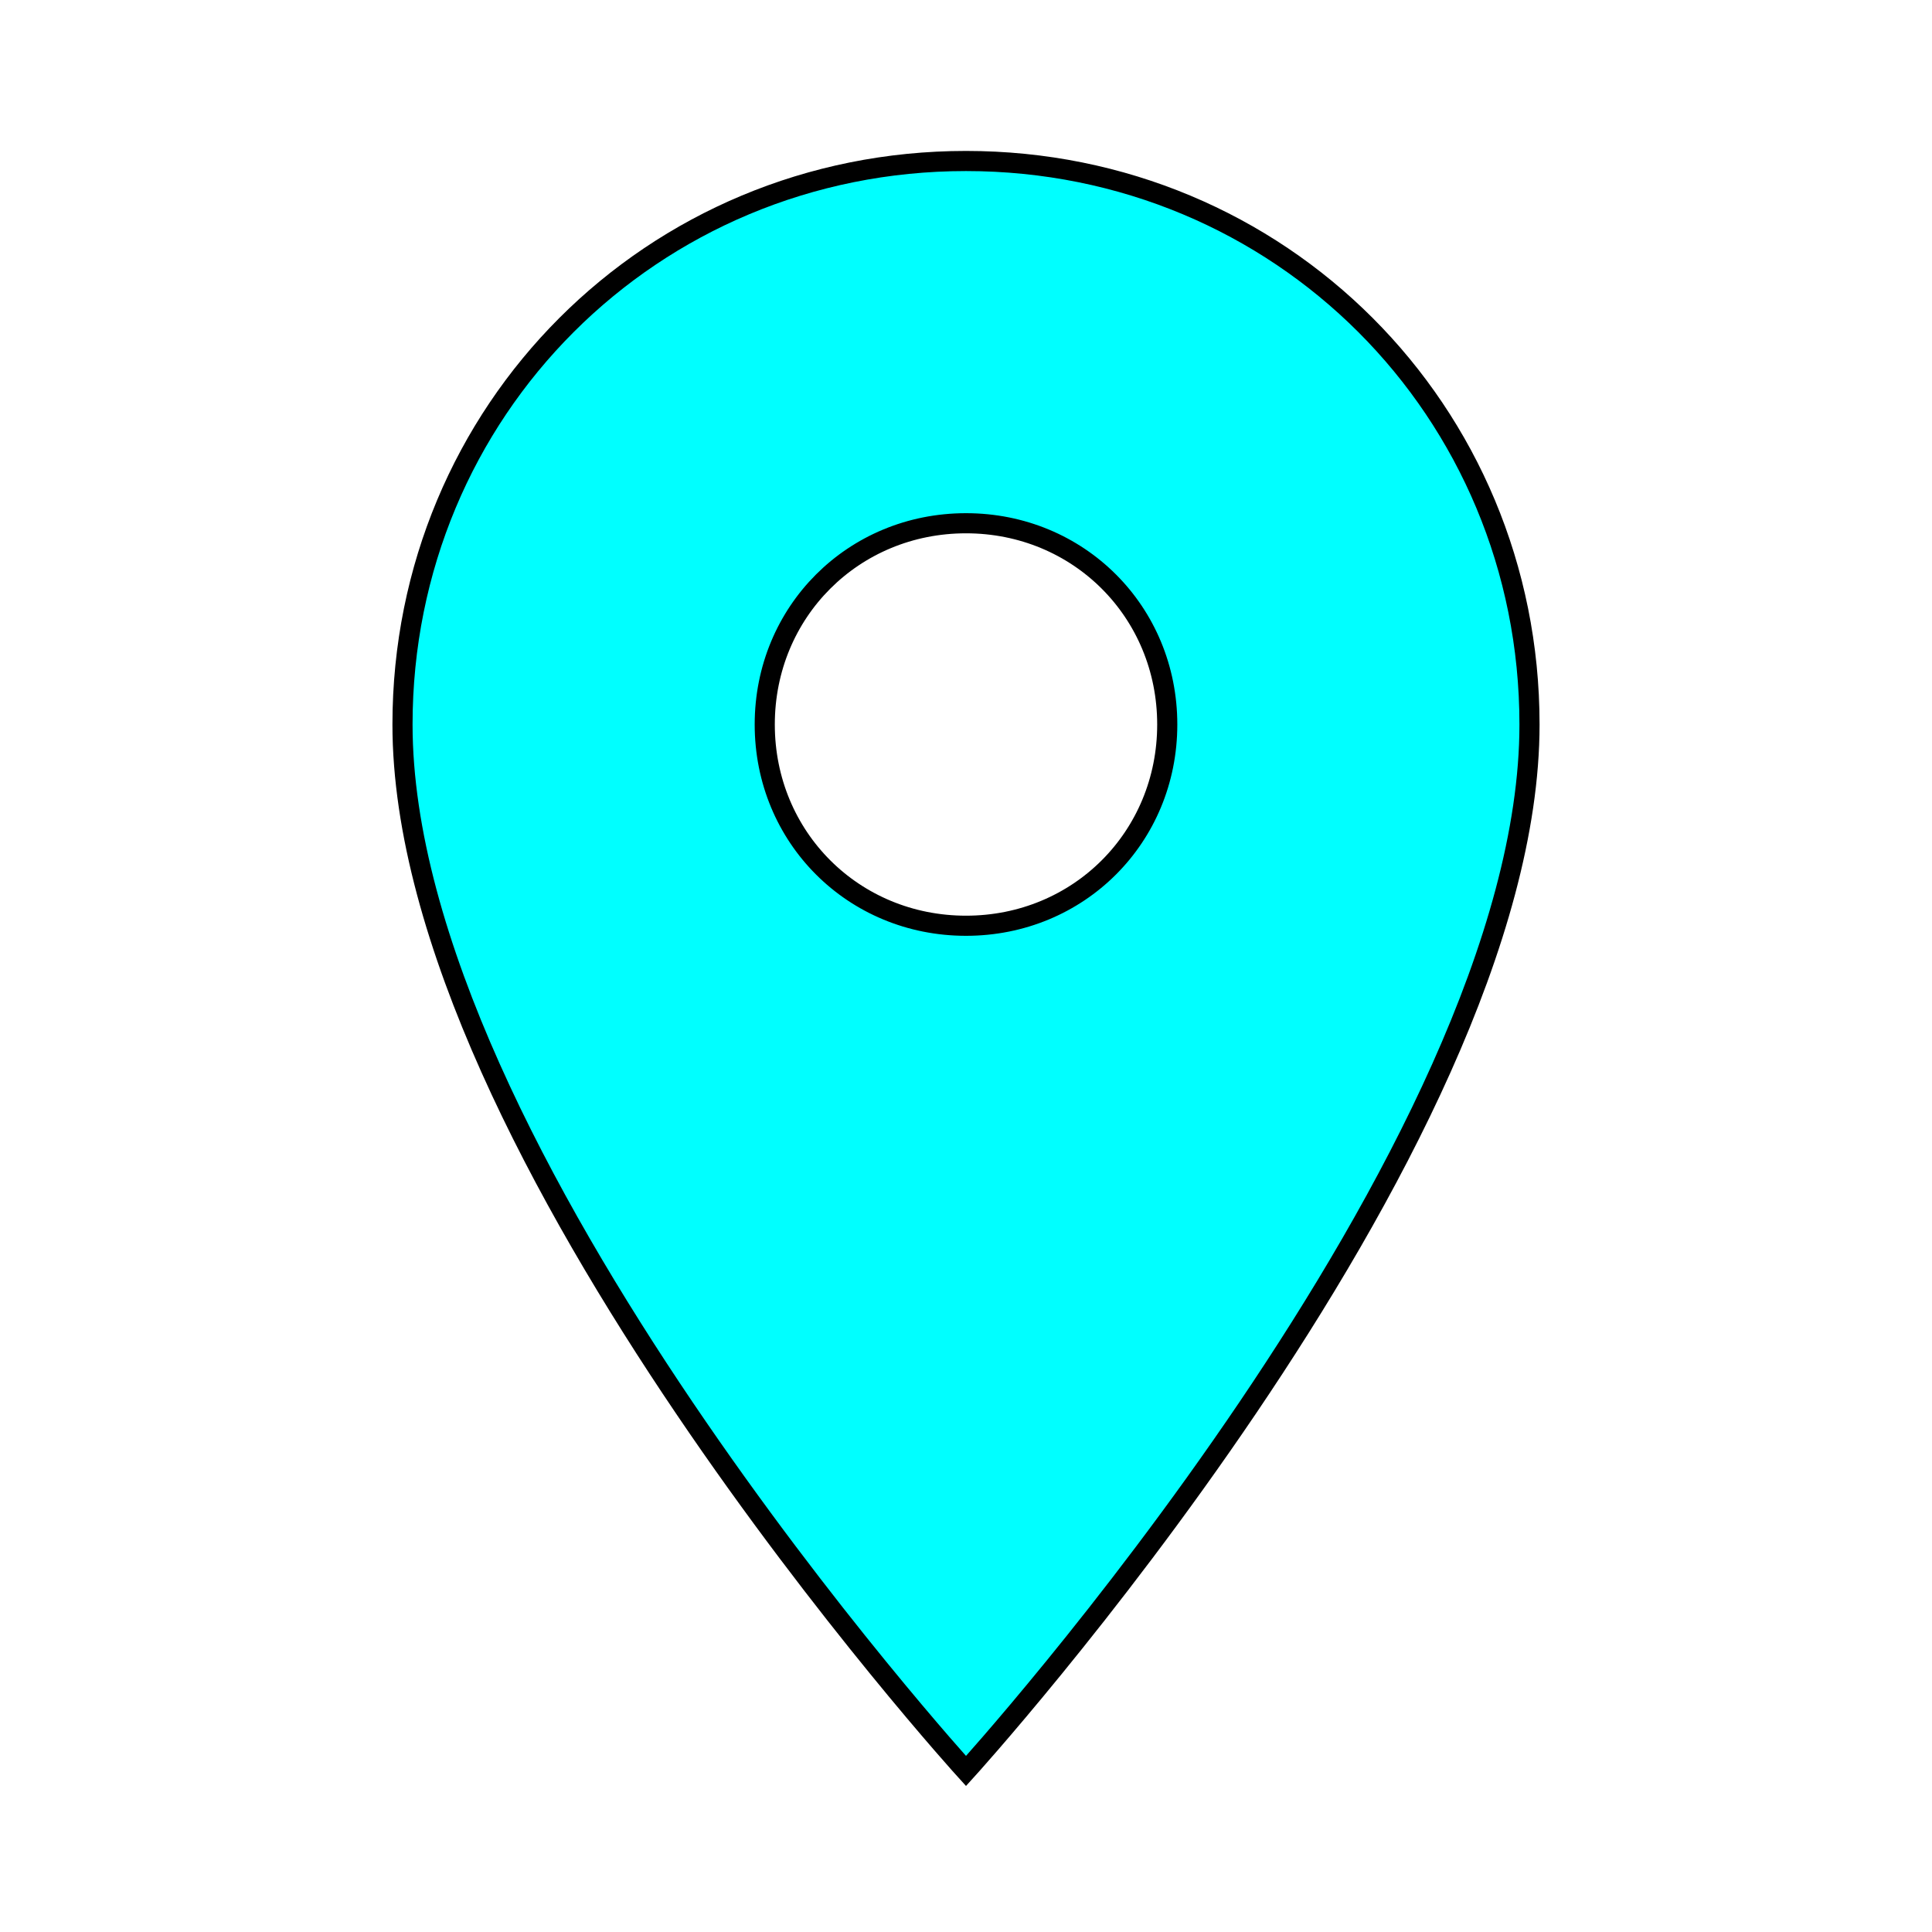
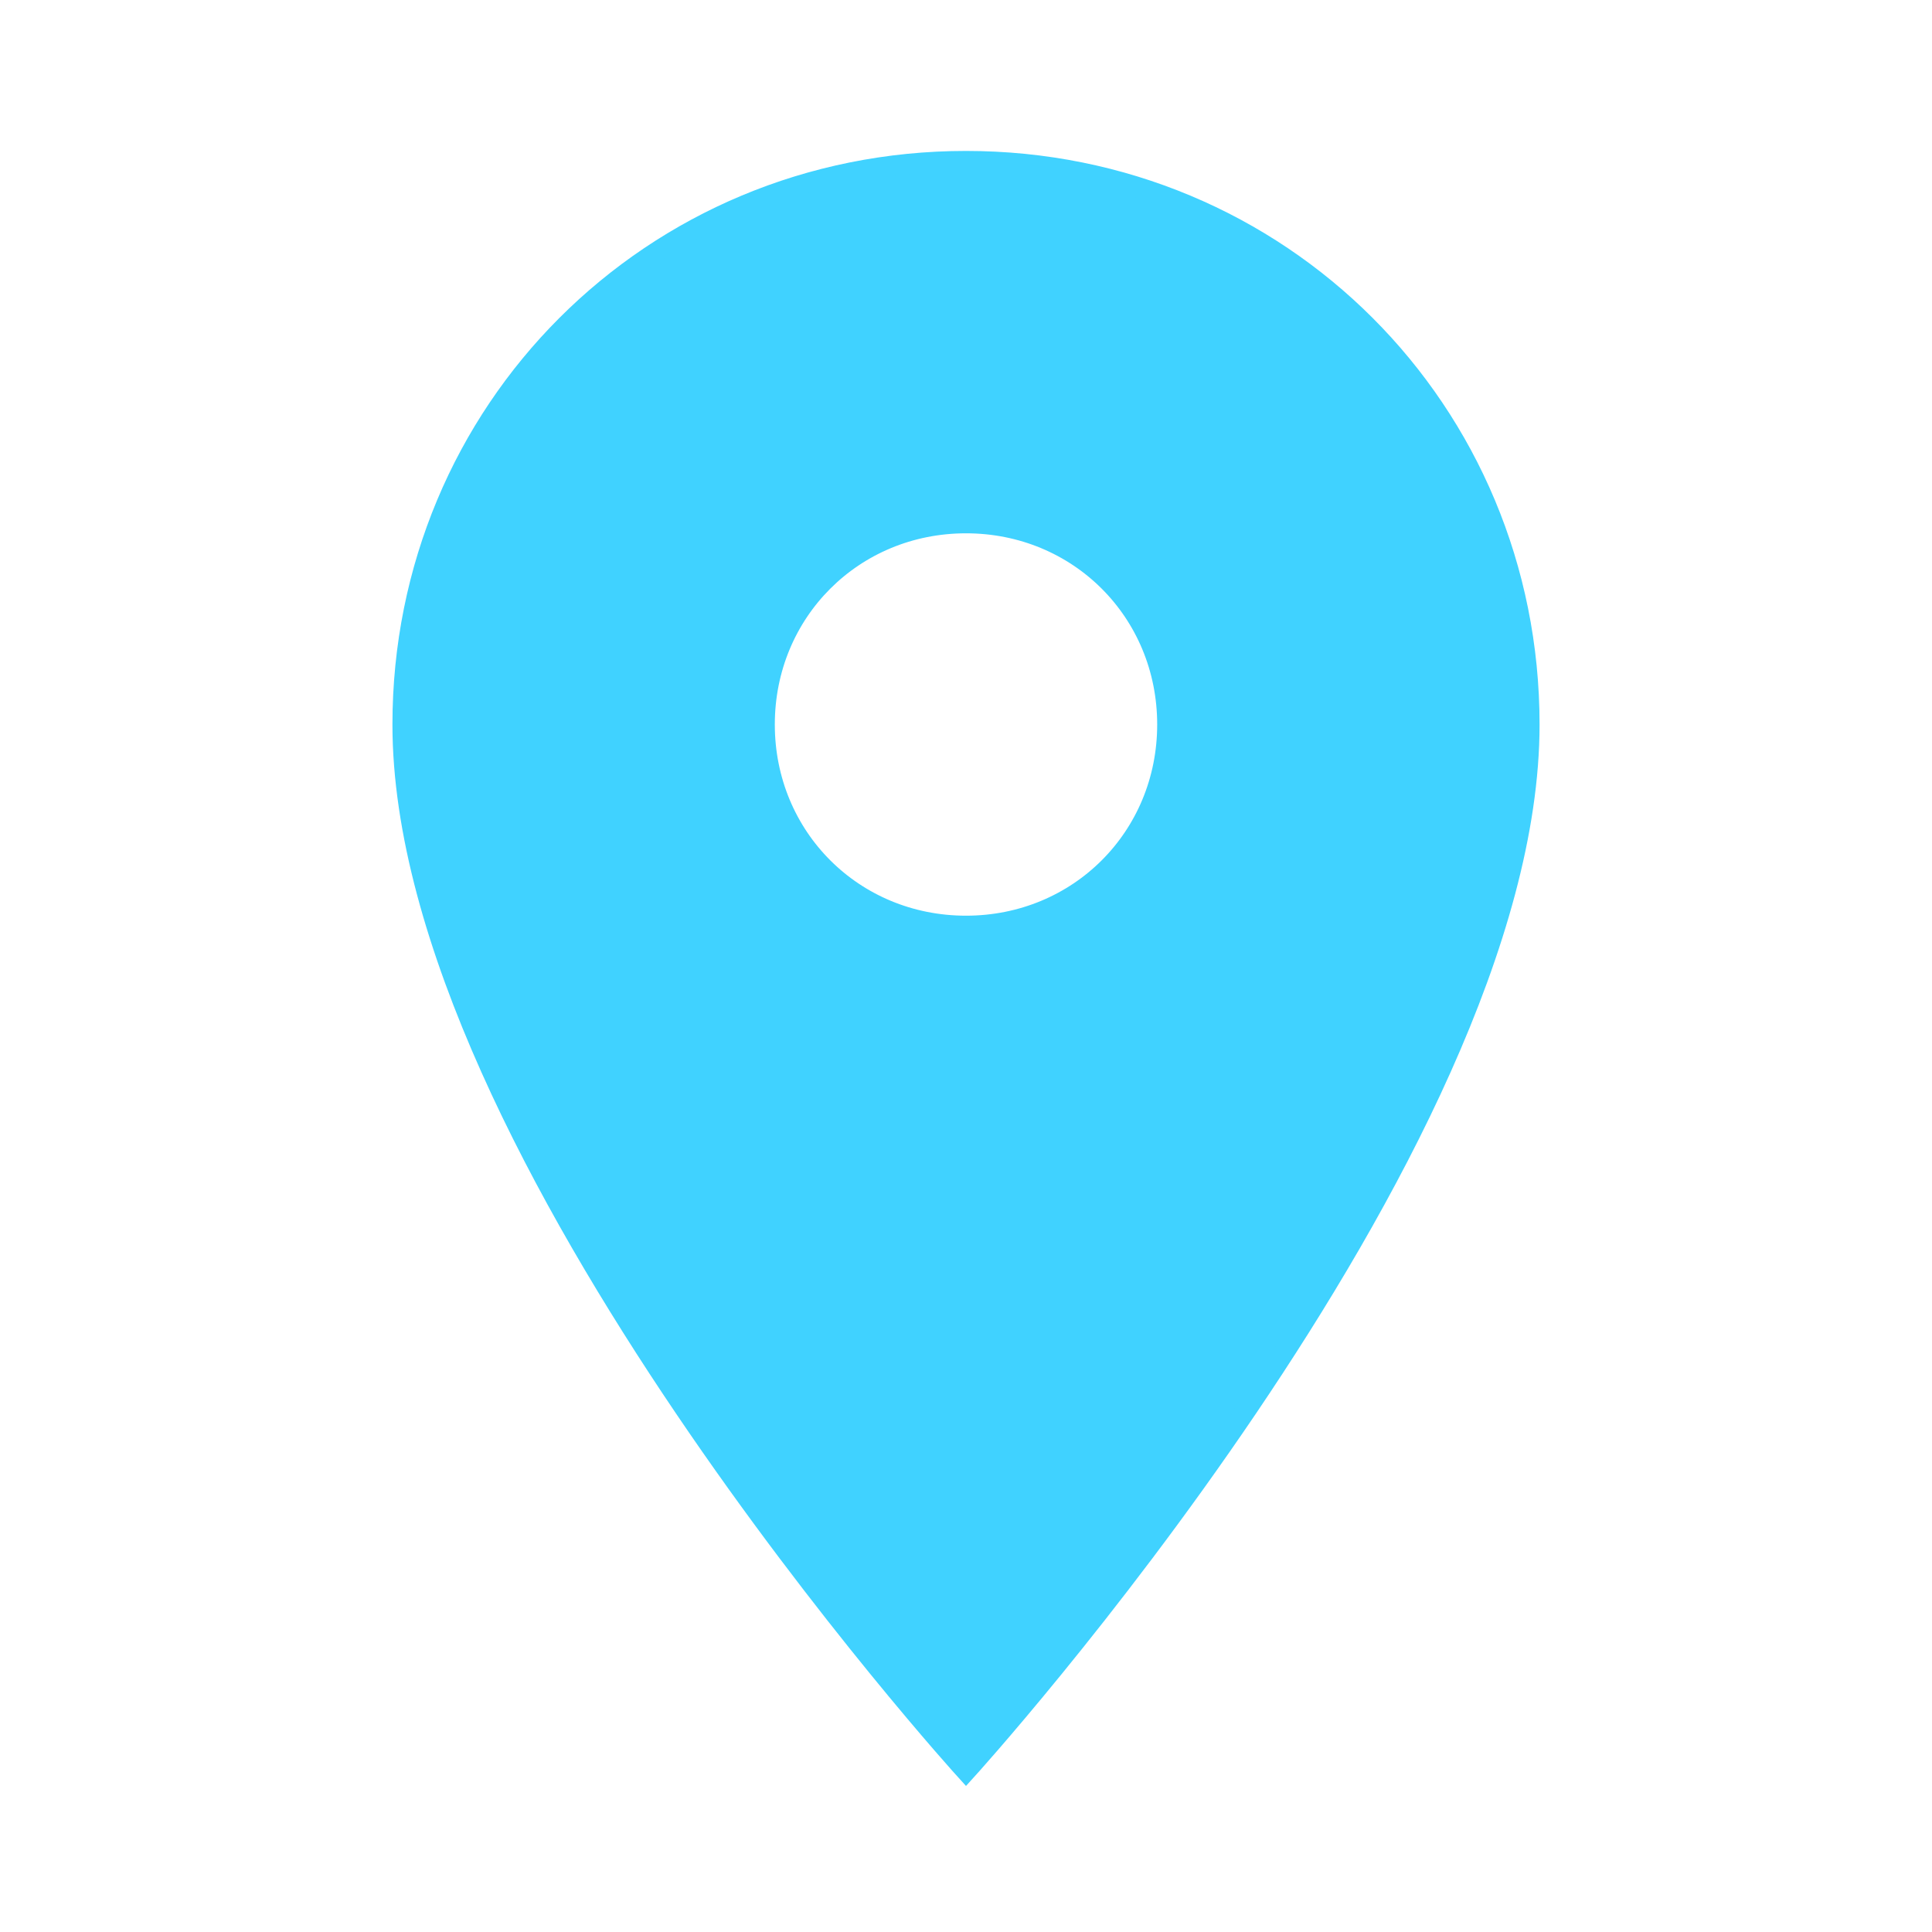
<svg xmlns="http://www.w3.org/2000/svg" version="1.1" id="Layer_1" x="0px" y="0px" viewBox="0 0 24 24" style="enable-background:new 0 0 24 24;" xml:space="preserve">
  <style type="text/css">
- 	.st0{fill:#00FFFF;stroke:#000000;stroke-width:0.25;stroke-miterlimit:10;}
+ 	.st0{fill:#40d2ff;stroke:#40d2ff;stroke-width:0.25;stroke-miterlimit:10;}
	.st1{fill:none;}
</style>
  <path class="st0" d="M12,2C8.1,2,5,5.1,5,9c0,5.3,7,13,7,13s7-7.7,7-13C19,5.1,15.9,2,12,2z M12,11.5c-1.4,0-2.5-1.1-2.5-2.5  s1.1-2.5,2.5-2.5s2.5,1.1,2.5,2.5S13.4,11.5,12,11.5z" />
  <path class="st1" d="M0,0h24v24H0V0z" />
</svg>
